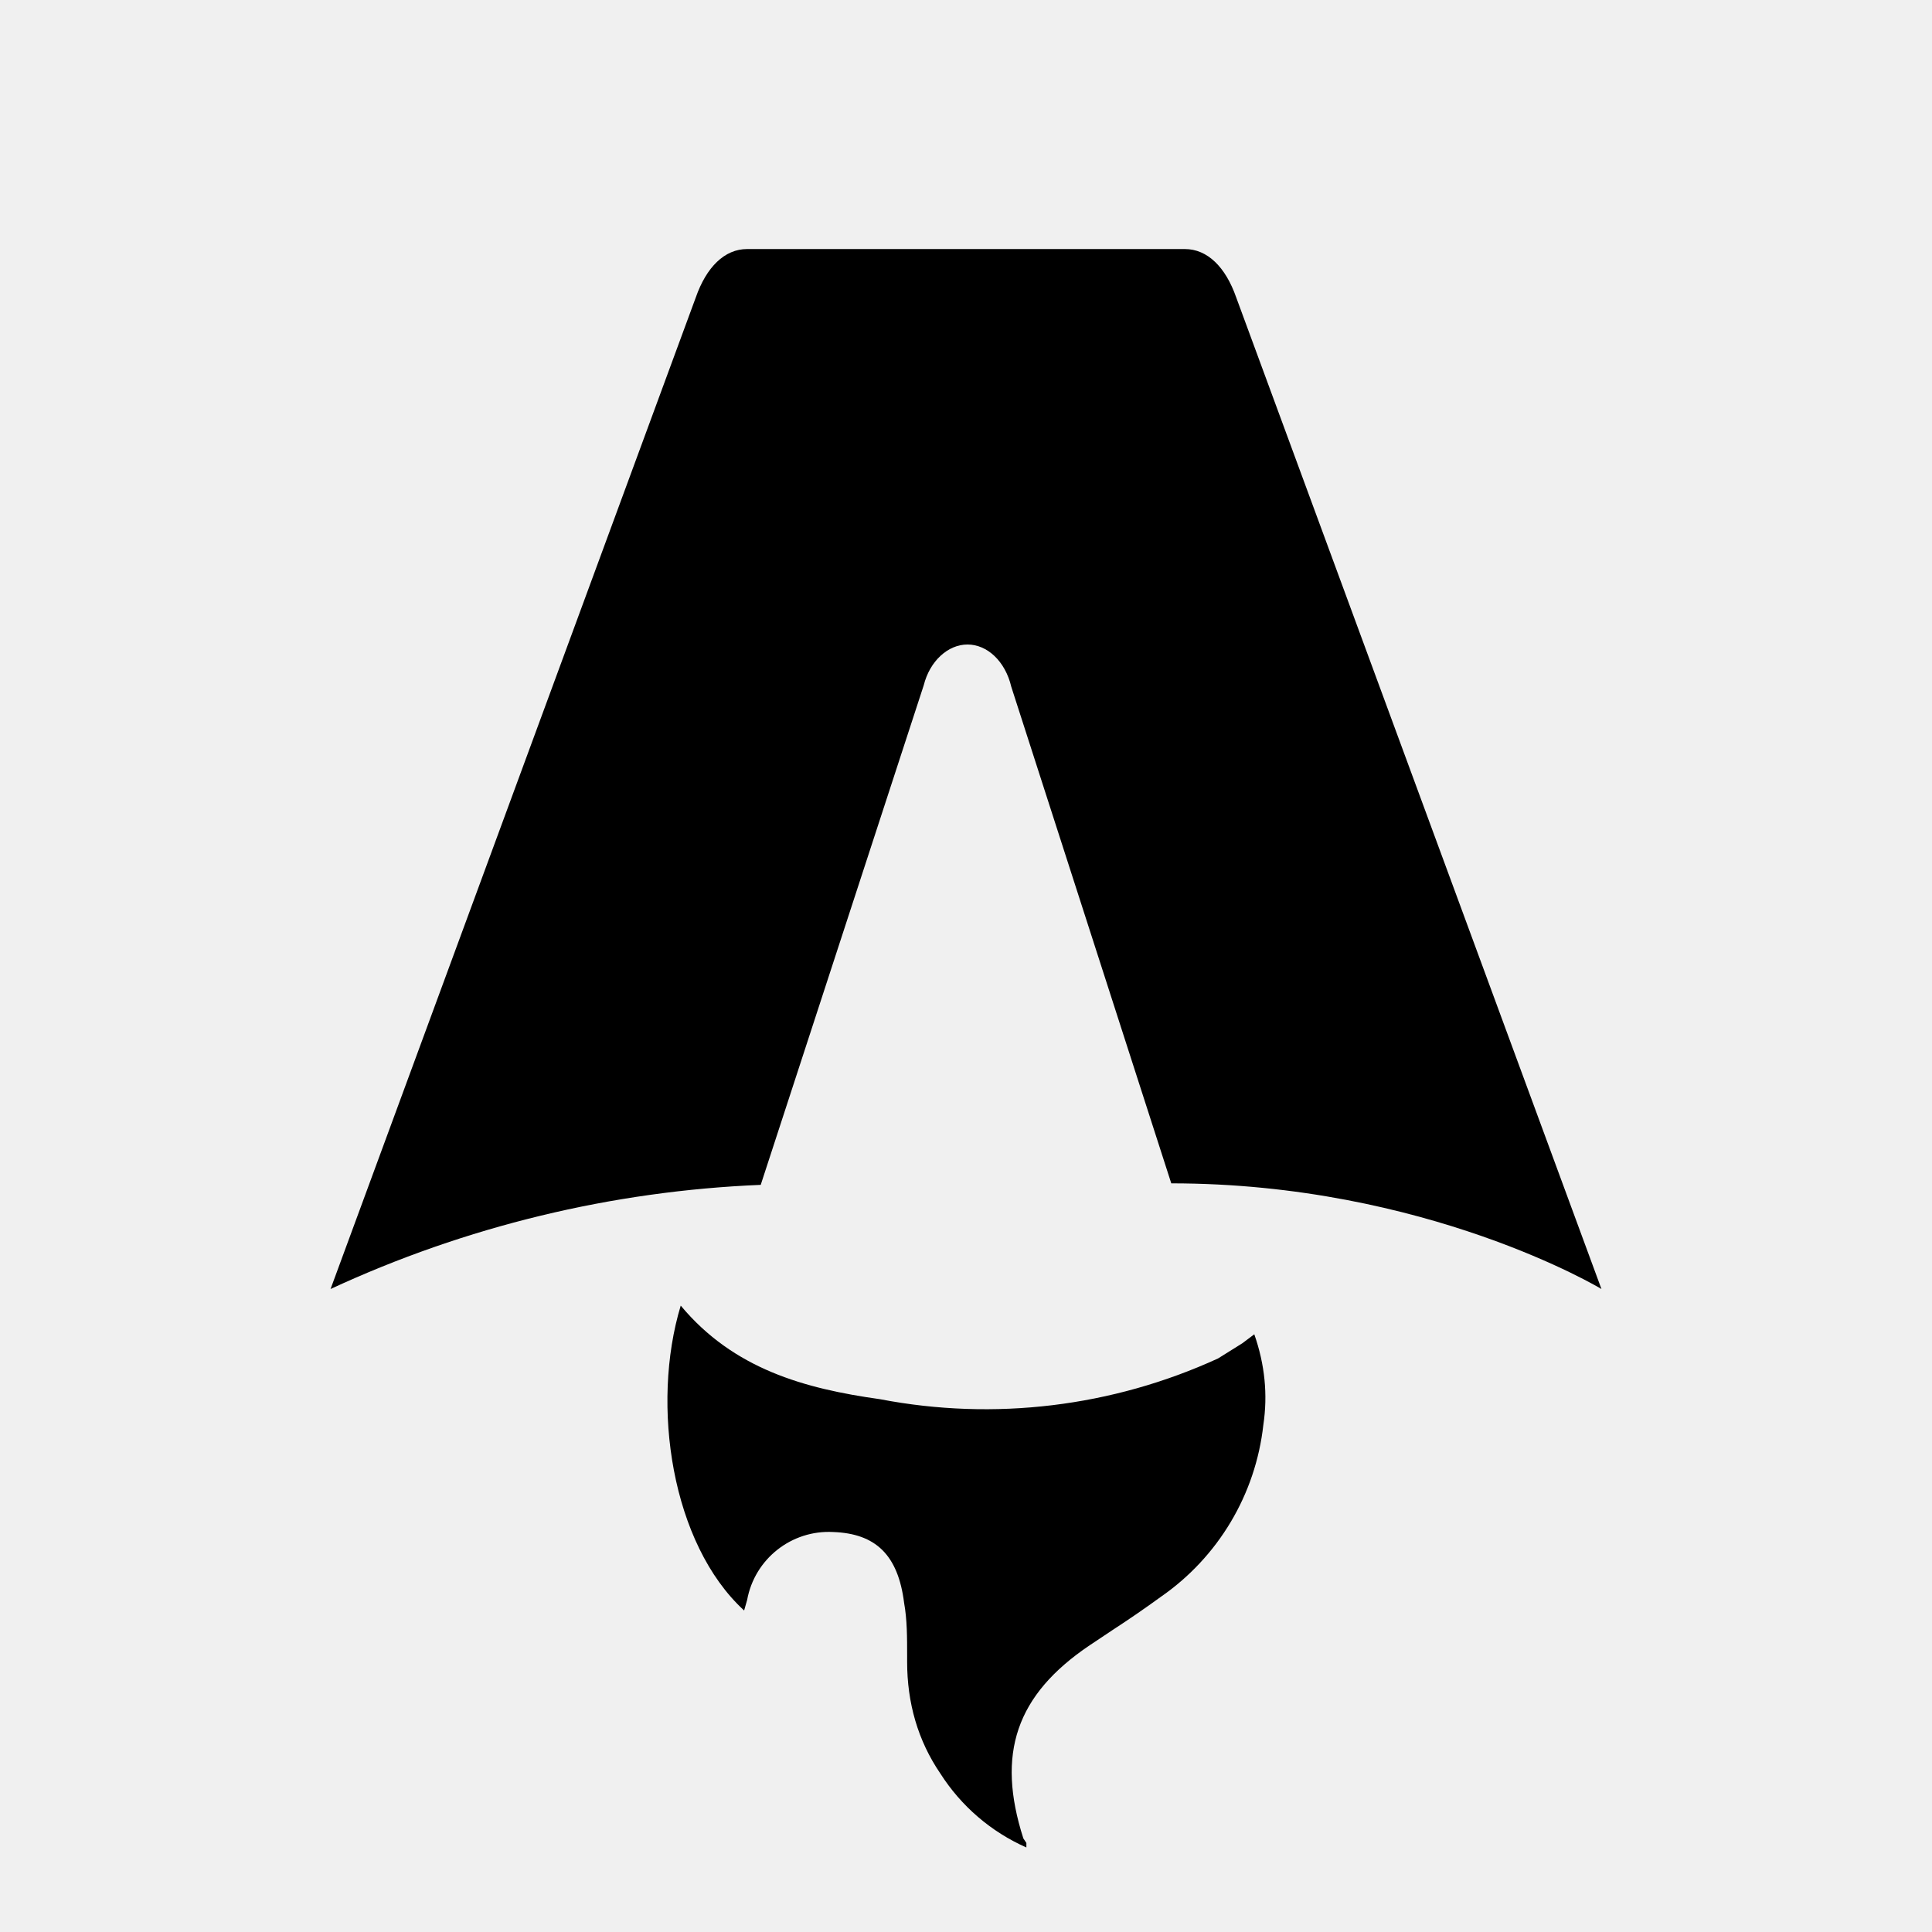
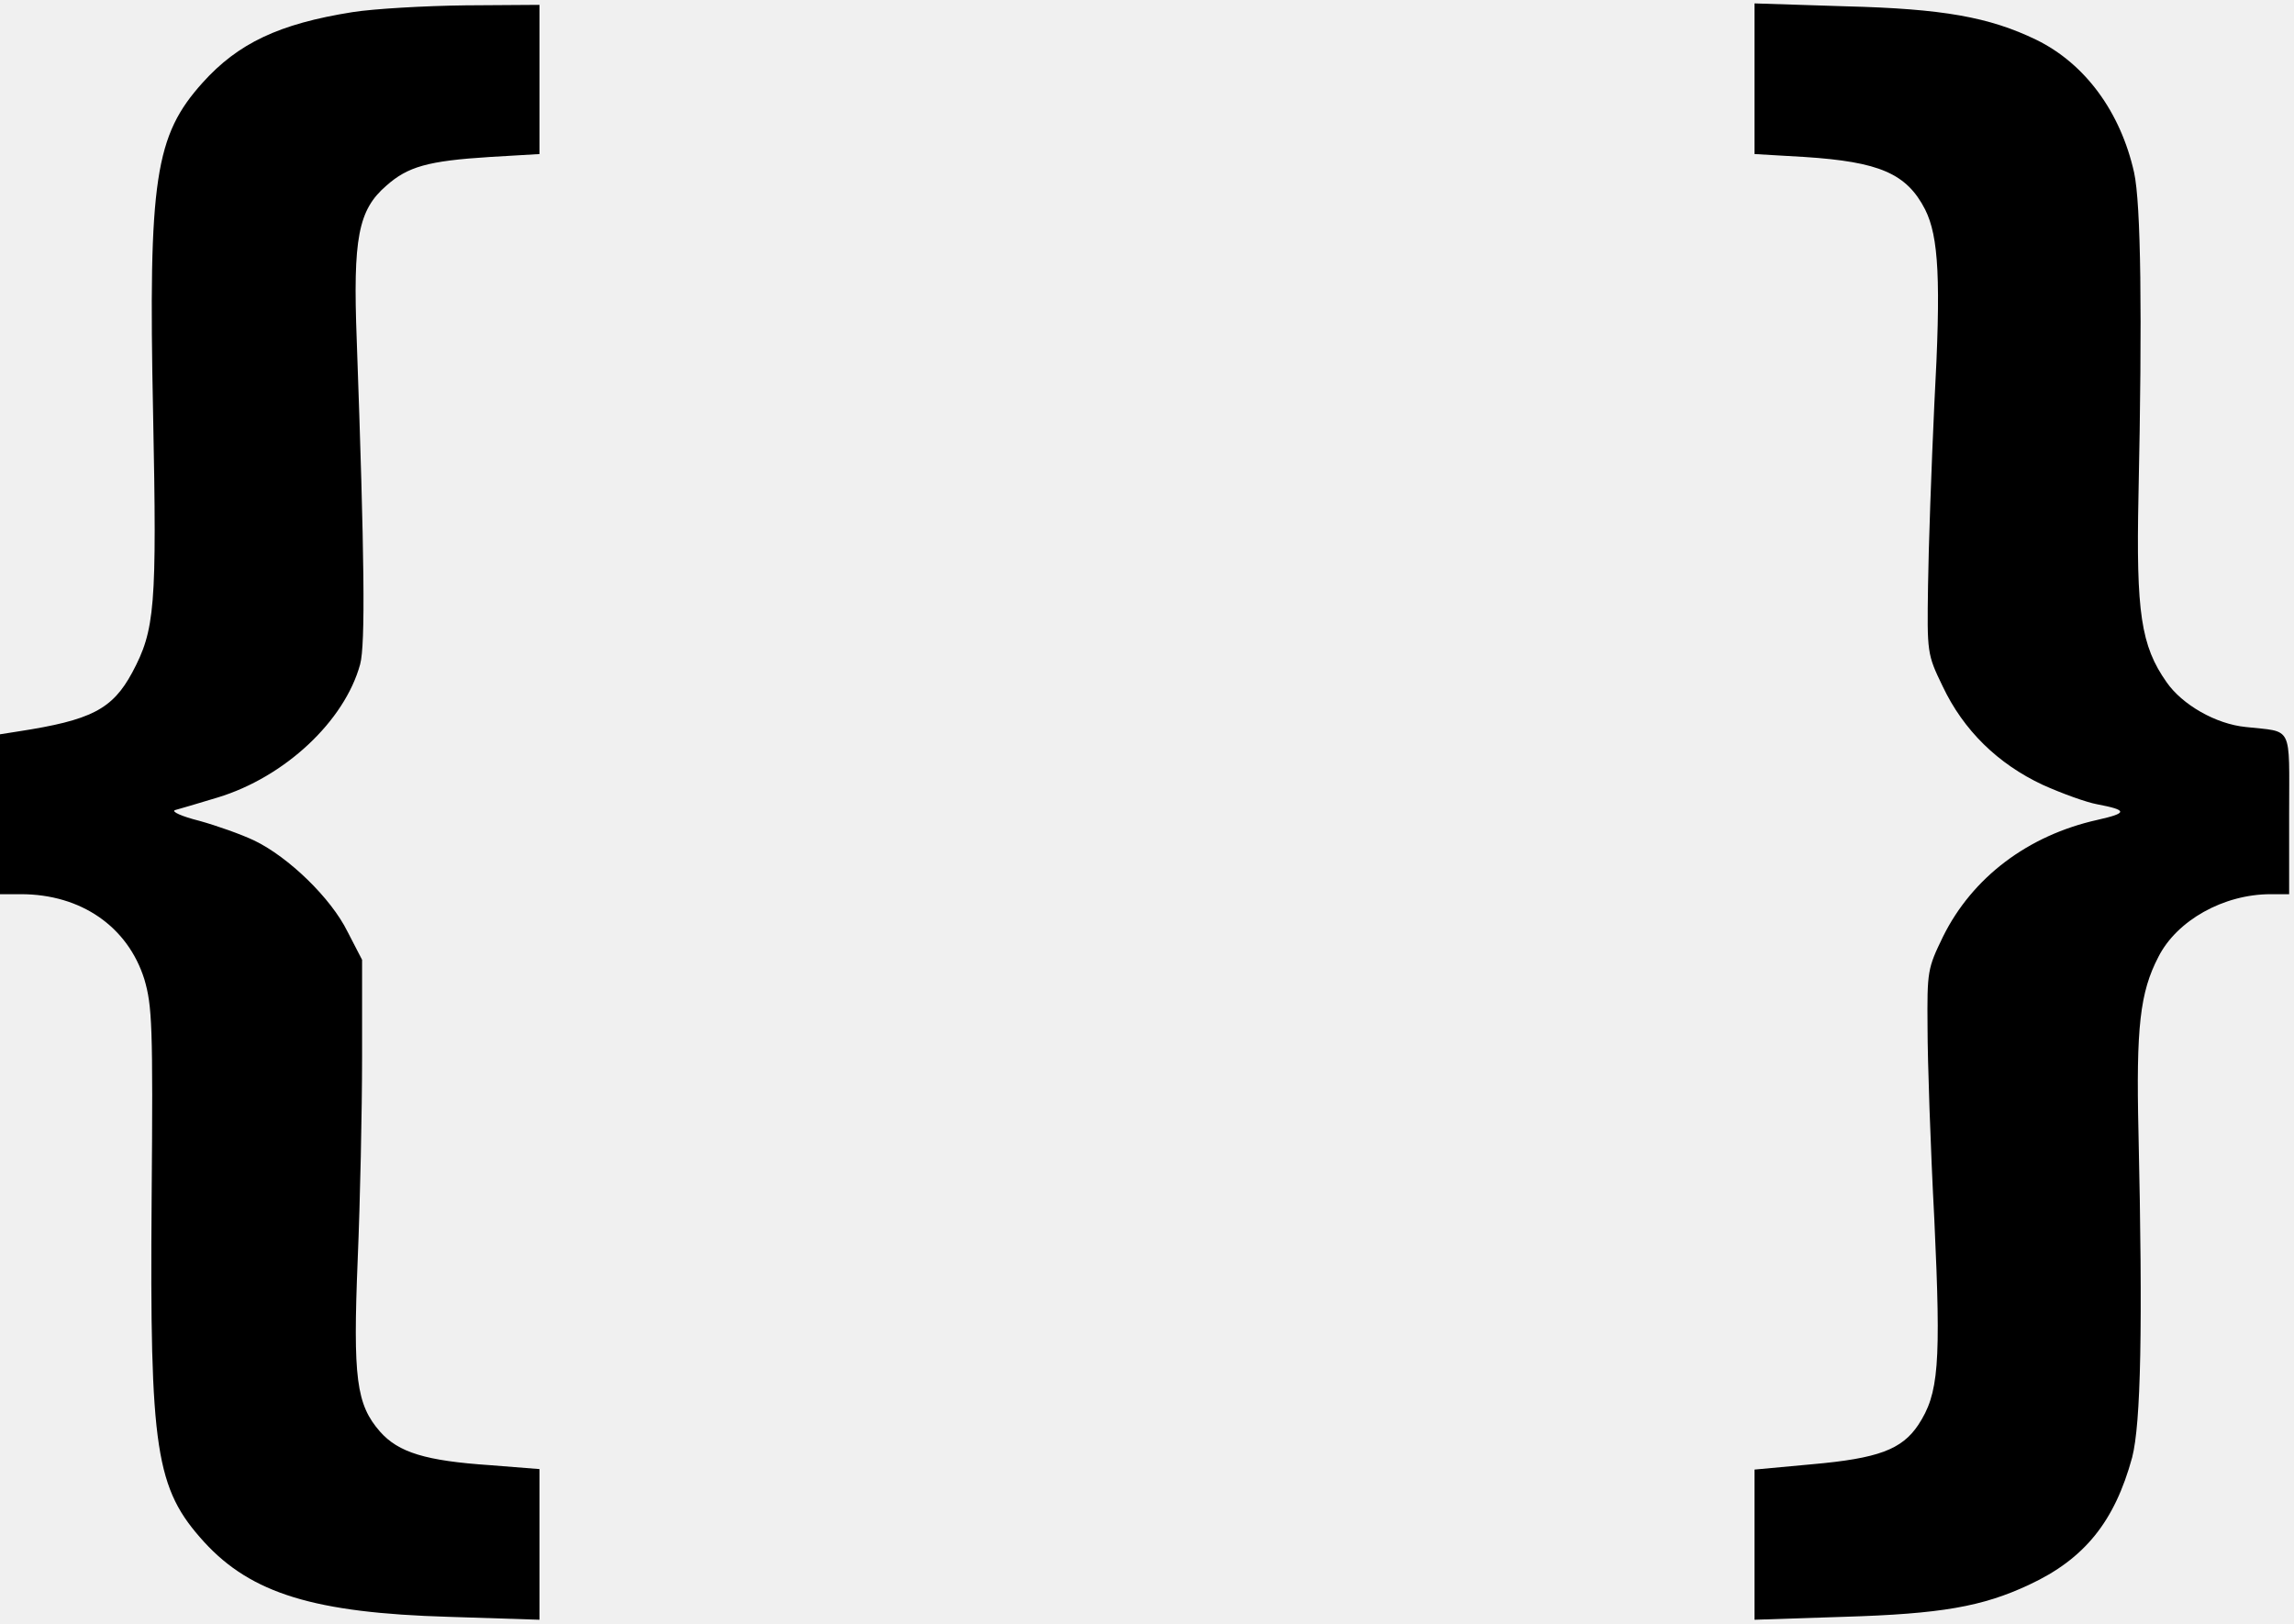
- <svg xmlns="http://www.w3.org/2000/svg" fill="none" viewBox="0 0 128 128">
-   <path d="M50.4 78.5a75.1 75.1 0 0 0-28.5 6.9l24.2-65.7c.7-2 1.9-3.2 3.4-3.2h29c1.5 0 2.7 1.2 3.4 3.2l24.2 65.7s-11.6-7-28.5-7L67 45.5c-.4-1.7-1.6-2.8-2.9-2.8-1.3 0-2.5 1.1-2.9 2.7L50.4 78.5Zm-1.1 28.2Zm-4.2-20.2c-2 6.6-.6 15.8 4.2 20.2a17.5 17.5 0 0 1 .2-.7 5.5 5.5 0 0 1 5.7-4.5c2.8.1 4.3 1.5 4.7 4.7.2 1.1.2 2.3.2 3.5v.4c0 2.7.7 5.2 2.2 7.4a13 13 0 0 0 5.7 4.9v-.3l-.2-.3c-1.8-5.6-.5-9.5 4.4-12.8l1.5-1a73 73 0 0 0 3.2-2.2 16 16 0 0 0 6.8-11.4c.3-2 .1-4-.6-6l-.8.6-1.6 1a37 37 0 0 1-22.4 2.7c-5-.7-9.7-2-13.2-6.2Z" />
+ <svg xmlns="http://www.w3.org/2000/svg" width="629.333" height="445.333" version="1.0" viewBox="0 0 472 334">
+   <path d="M72.5 2.5C57.4 4.9 49 8.9 41.7 17c-9.8 10.9-11.2 19.8-10.2 68.1.8 39.9.4 44.5-4.3 53.3-4.1 7.6-8.5 9.8-23.4 12.1l-3.8.6V184h4.3c12.4 0 22 6.7 25.4 17.5 1.6 5.5 1.8 9.4 1.5 45.2-.4 51.8.8 59.6 10.8 70.6 9.7 10.6 22.7 14.6 50.3 15.4l18.7.6v-31l-10.1-.8c-13.3-.9-18.9-2.6-22.7-6.9-4.9-5.6-5.6-11-4.6-35.5.5-11.9.9-30.6.9-41.6v-20l-3-5.8c-3.4-6.9-12.1-15.3-19.1-18.7-2.7-1.3-7.8-3.1-11.4-4.1-3.6-.9-5.8-1.9-5-2.2.8-.2 4.8-1.4 8.8-2.6 13.8-4.2 26.1-15.7 29.3-27.4 1.1-4.1.9-22-.7-66.7-.8-21 .3-26.8 6.1-31.8 4.4-3.9 8.5-5.1 21.3-5.9l10.2-.6V1l-15.2.1c-8.4.1-18.9.7-23.3 1.4M361 16.2v15.5l10.3.6c15.4 1 21 3.4 24.8 10.8 2.8 5.6 3.3 14.5 1.9 40-.6 12.9-1.2 29.7-1.3 37.4-.2 13.8-.2 14.1 3 20.7 4.3 9.1 11.4 16 20.6 20.3 4 1.8 9 3.6 11.2 4 6.3 1.2 6.3 1.8.1 3.2-14.4 3.2-25.8 11.9-31.8 24-3.2 6.6-3.3 7.1-3.2 18.8 0 6.6.6 24.4 1.4 39.5 1.4 29.9.9 35.8-3.3 42.2-3.4 5.1-8.3 6.9-21.8 8.1l-11.9 1.1v30.9l18.3-.6c20.1-.6 28.6-2.1 38.2-6.6 11.4-5.3 17.6-13 21.2-26.2 1.8-7 2.2-26.8 1.3-66.9-.5-21.6.3-28.8 4.1-36.1 3.8-7.5 13.4-12.9 23.1-12.9h3.8v-16.5c0-18.6.9-16.8-8.9-17.9-6.2-.6-13.1-4.6-16.3-9.2-5.3-7.5-6.3-14.4-5.8-38.4.8-37.5.5-60.1-.9-66.5C436.3 23 429 13.1 419 8.2c-9.7-4.7-19.3-6.4-39.2-6.9L361 .7z" />
  <style>
        path { fill: #000; }
        @media (prefers-color-scheme: dark) {
            path { fill: #FFF; }
        }
    </style>
</svg>
